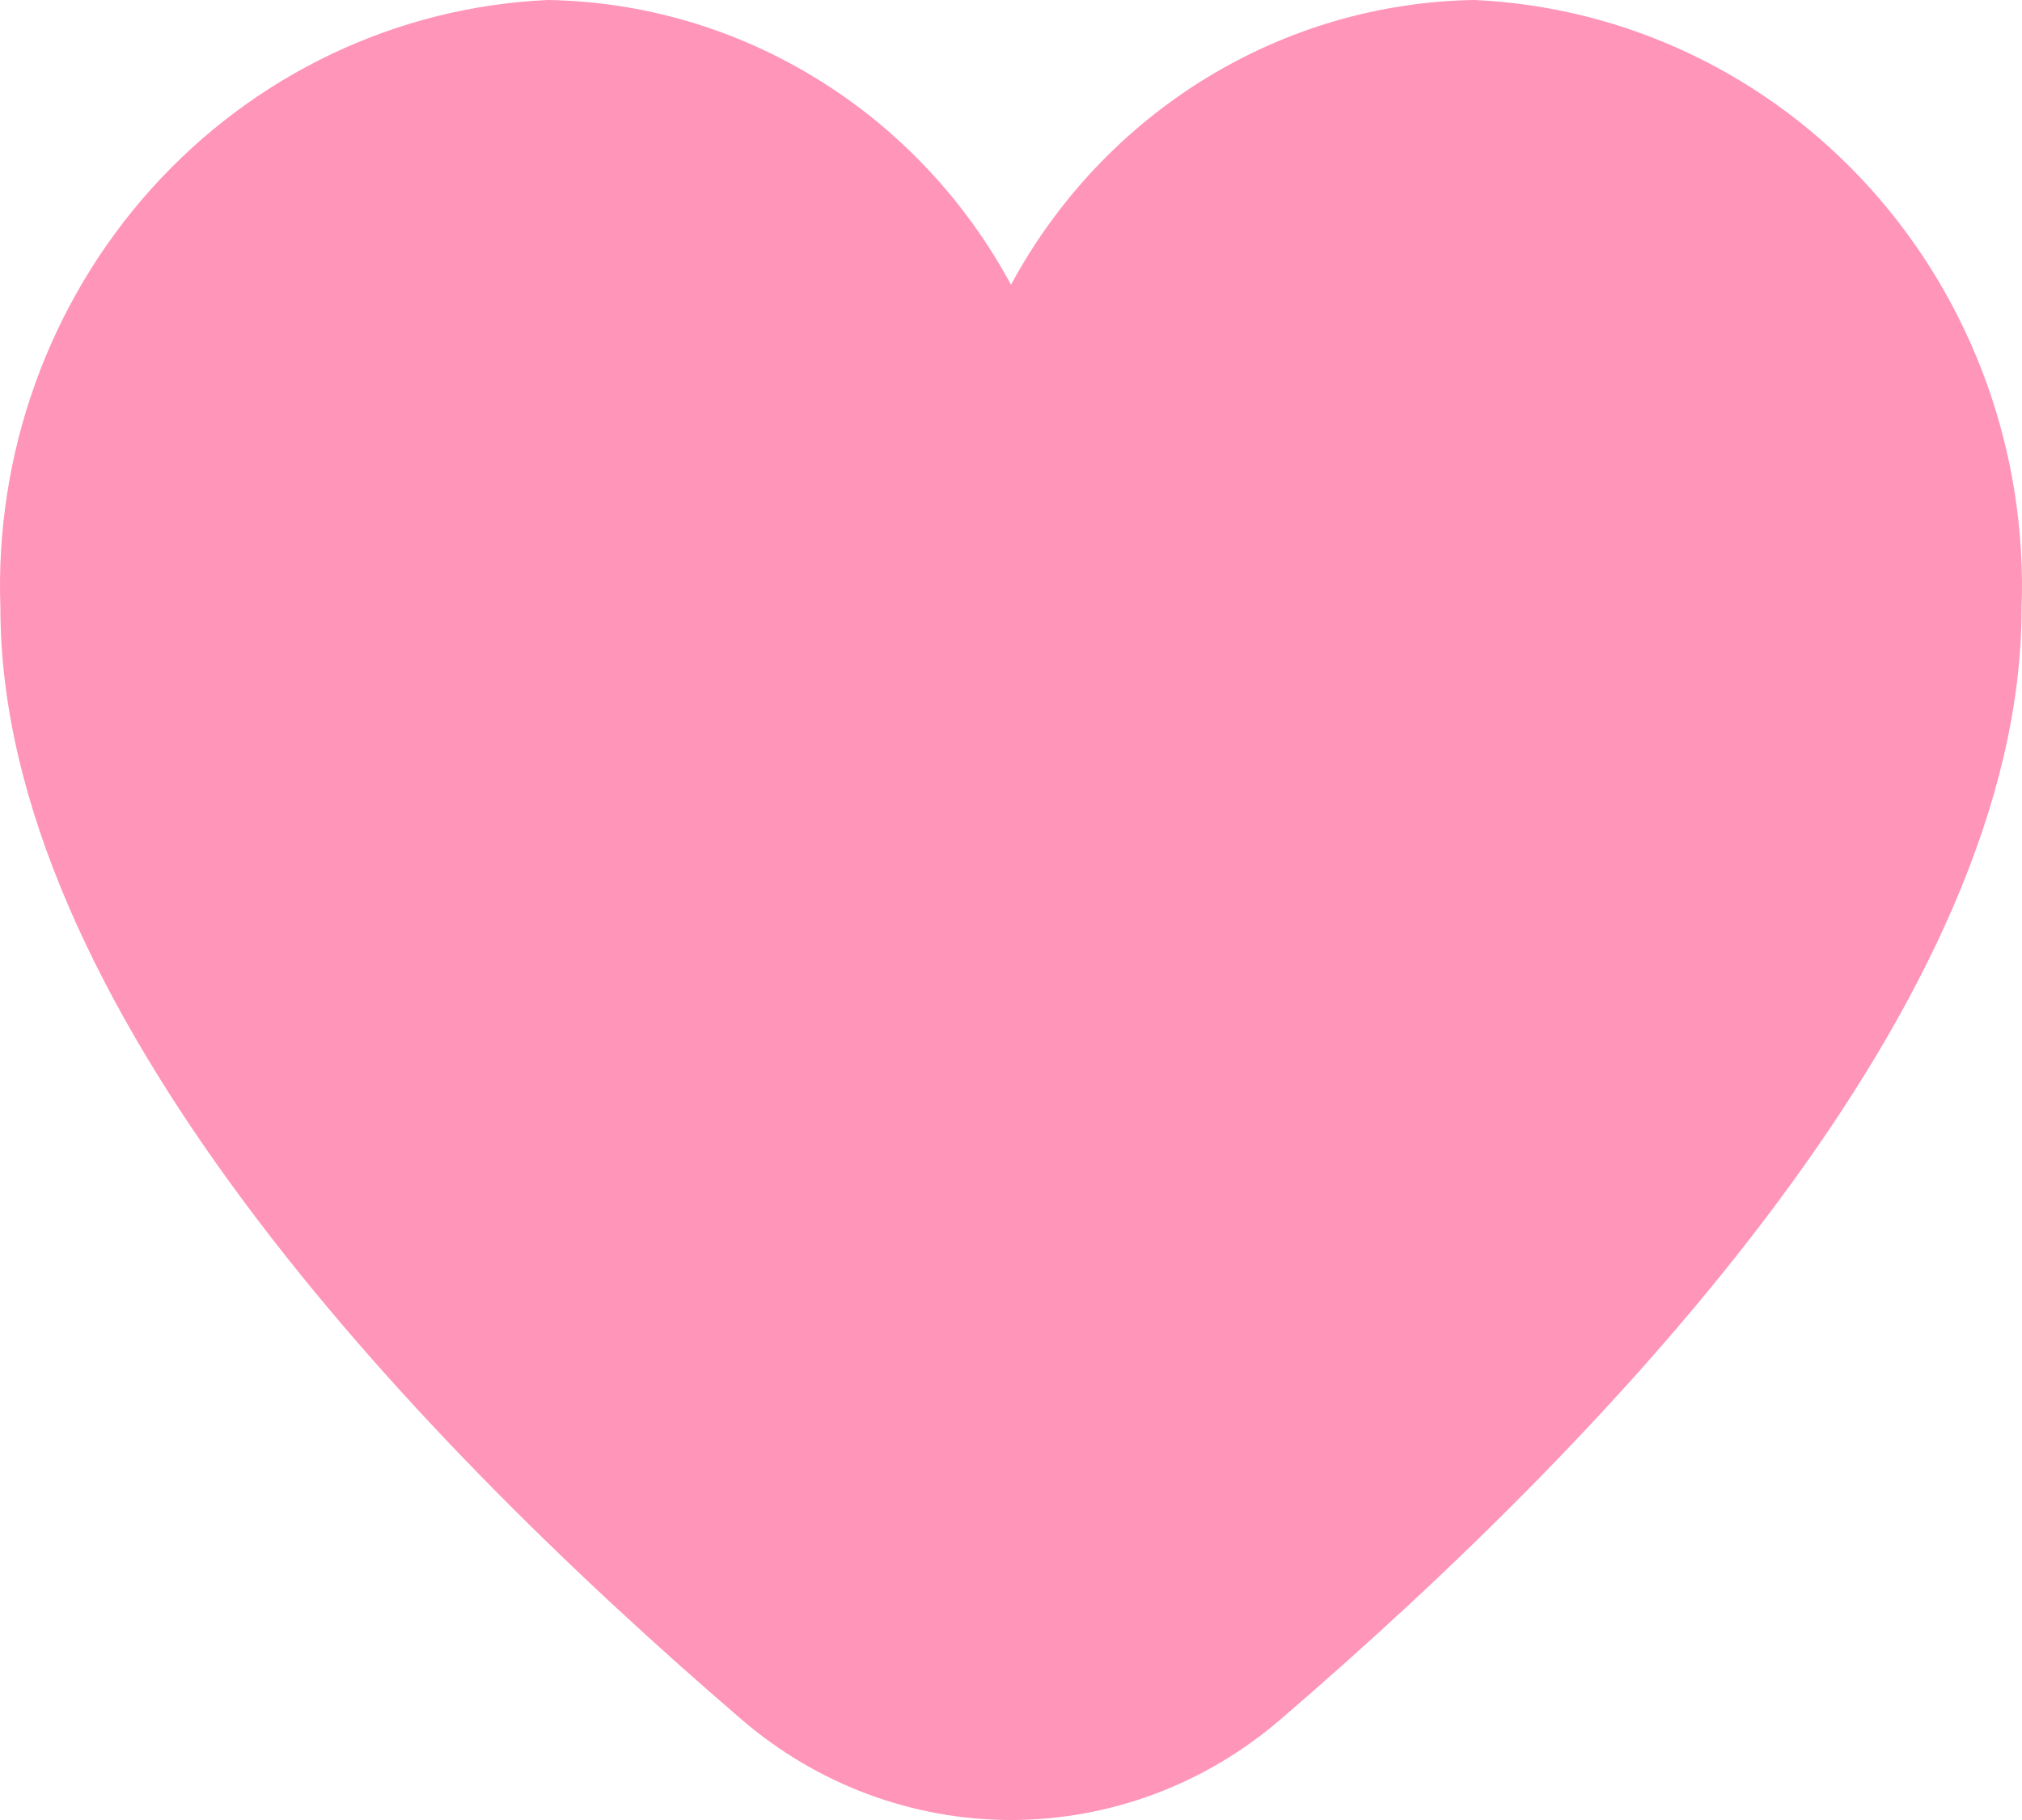
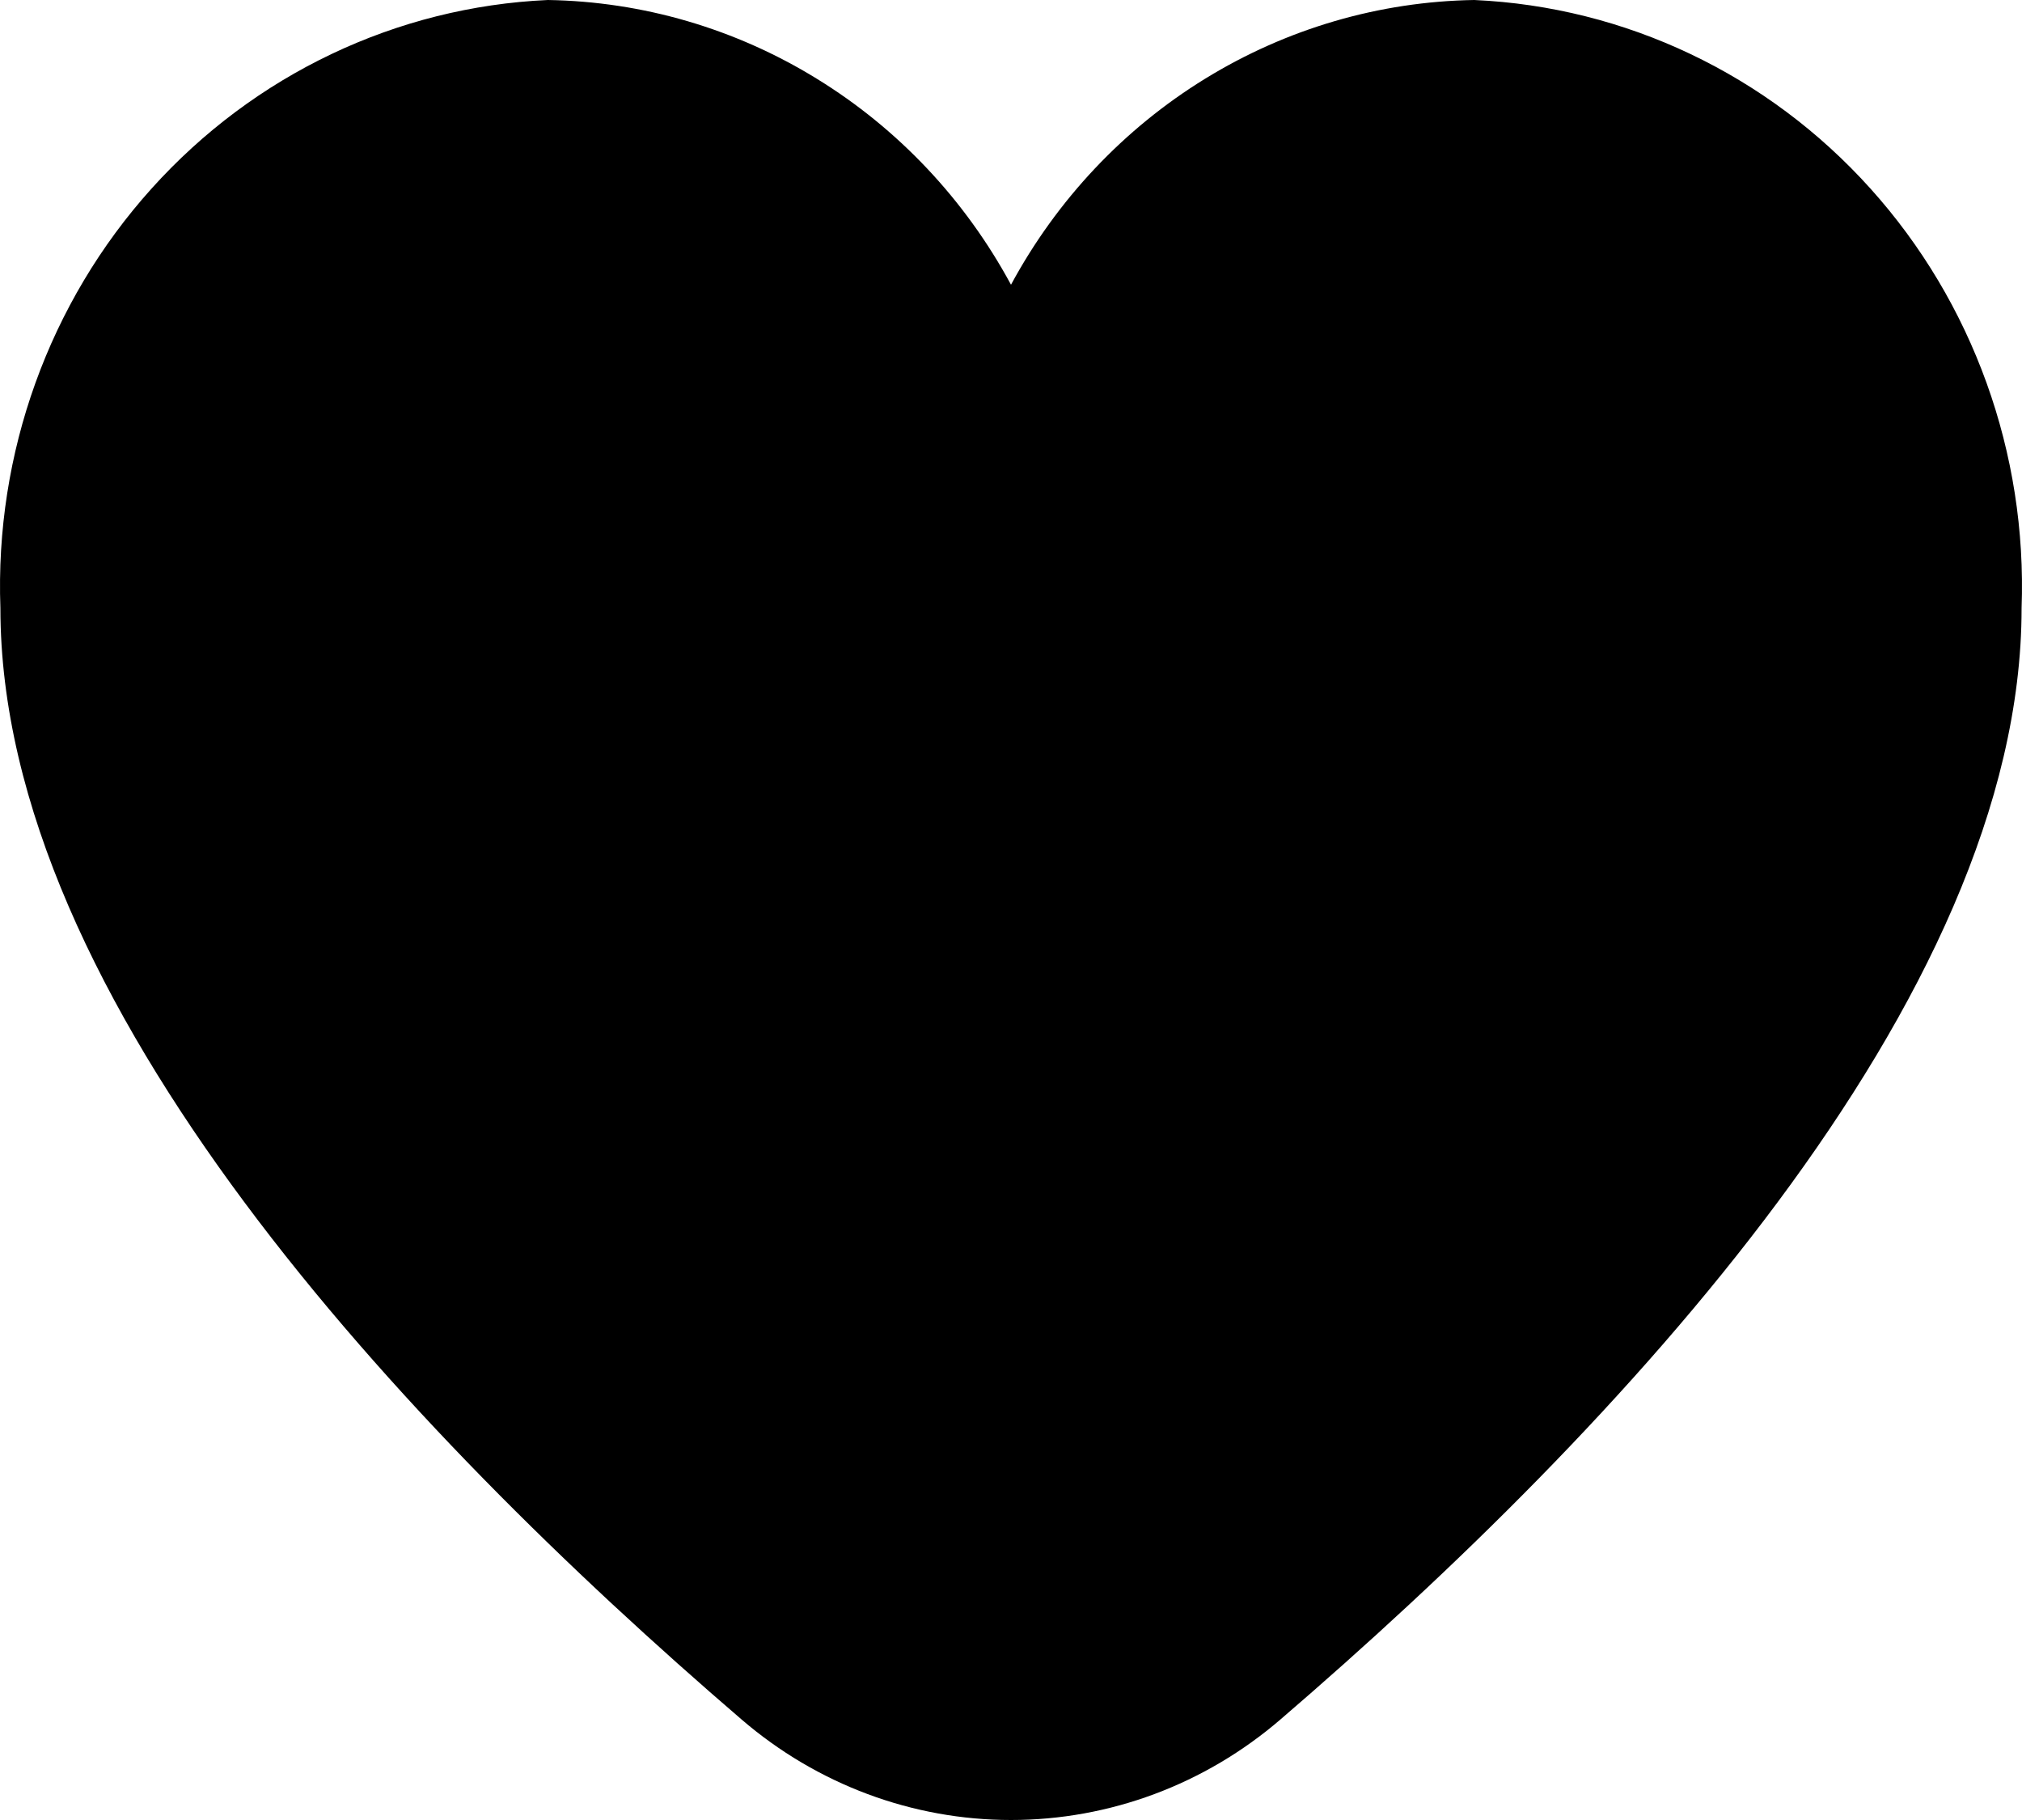
- <svg xmlns="http://www.w3.org/2000/svg" width="current" height="current" viewBox="0 0 20 18" fill="none">
+ <svg xmlns="http://www.w3.org/2000/svg" width="current" height="current" viewBox="0 0 20 18" fill="currentColor">
  <g id="active=pressed">
-     <path id="ic_heart_pressed" d="M14.582 0C13.643 0.015 12.726 0.283 11.921 0.778C11.117 1.272 10.454 1.975 10 2.816C9.546 1.975 8.883 1.272 8.078 0.778C7.274 0.283 6.357 0.015 5.419 0C3.923 0.067 2.514 0.737 1.5 1.864C0.485 2.991 -0.052 4.483 0.004 6.015C0.004 9.895 3.991 14.132 7.334 17.005C8.081 17.648 9.025 18 10 18C10.975 18 11.919 17.648 12.666 17.005C16.009 14.132 19.996 9.895 19.996 6.015C20.052 4.483 19.515 2.991 18.5 1.864C17.486 0.737 16.077 0.067 14.582 0Z" fill="#FF95B9" />
+     <path id="ic_heart_pressed" d="M14.582 0C13.643 0.015 12.726 0.283 11.921 0.778C11.117 1.272 10.454 1.975 10 2.816C9.546 1.975 8.883 1.272 8.078 0.778C7.274 0.283 6.357 0.015 5.419 0C3.923 0.067 2.514 0.737 1.5 1.864C0.485 2.991 -0.052 4.483 0.004 6.015C0.004 9.895 3.991 14.132 7.334 17.005C8.081 17.648 9.025 18 10 18C10.975 18 11.919 17.648 12.666 17.005C16.009 14.132 19.996 9.895 19.996 6.015C20.052 4.483 19.515 2.991 18.5 1.864C17.486 0.737 16.077 0.067 14.582 0Z" />
  </g>
</svg>
